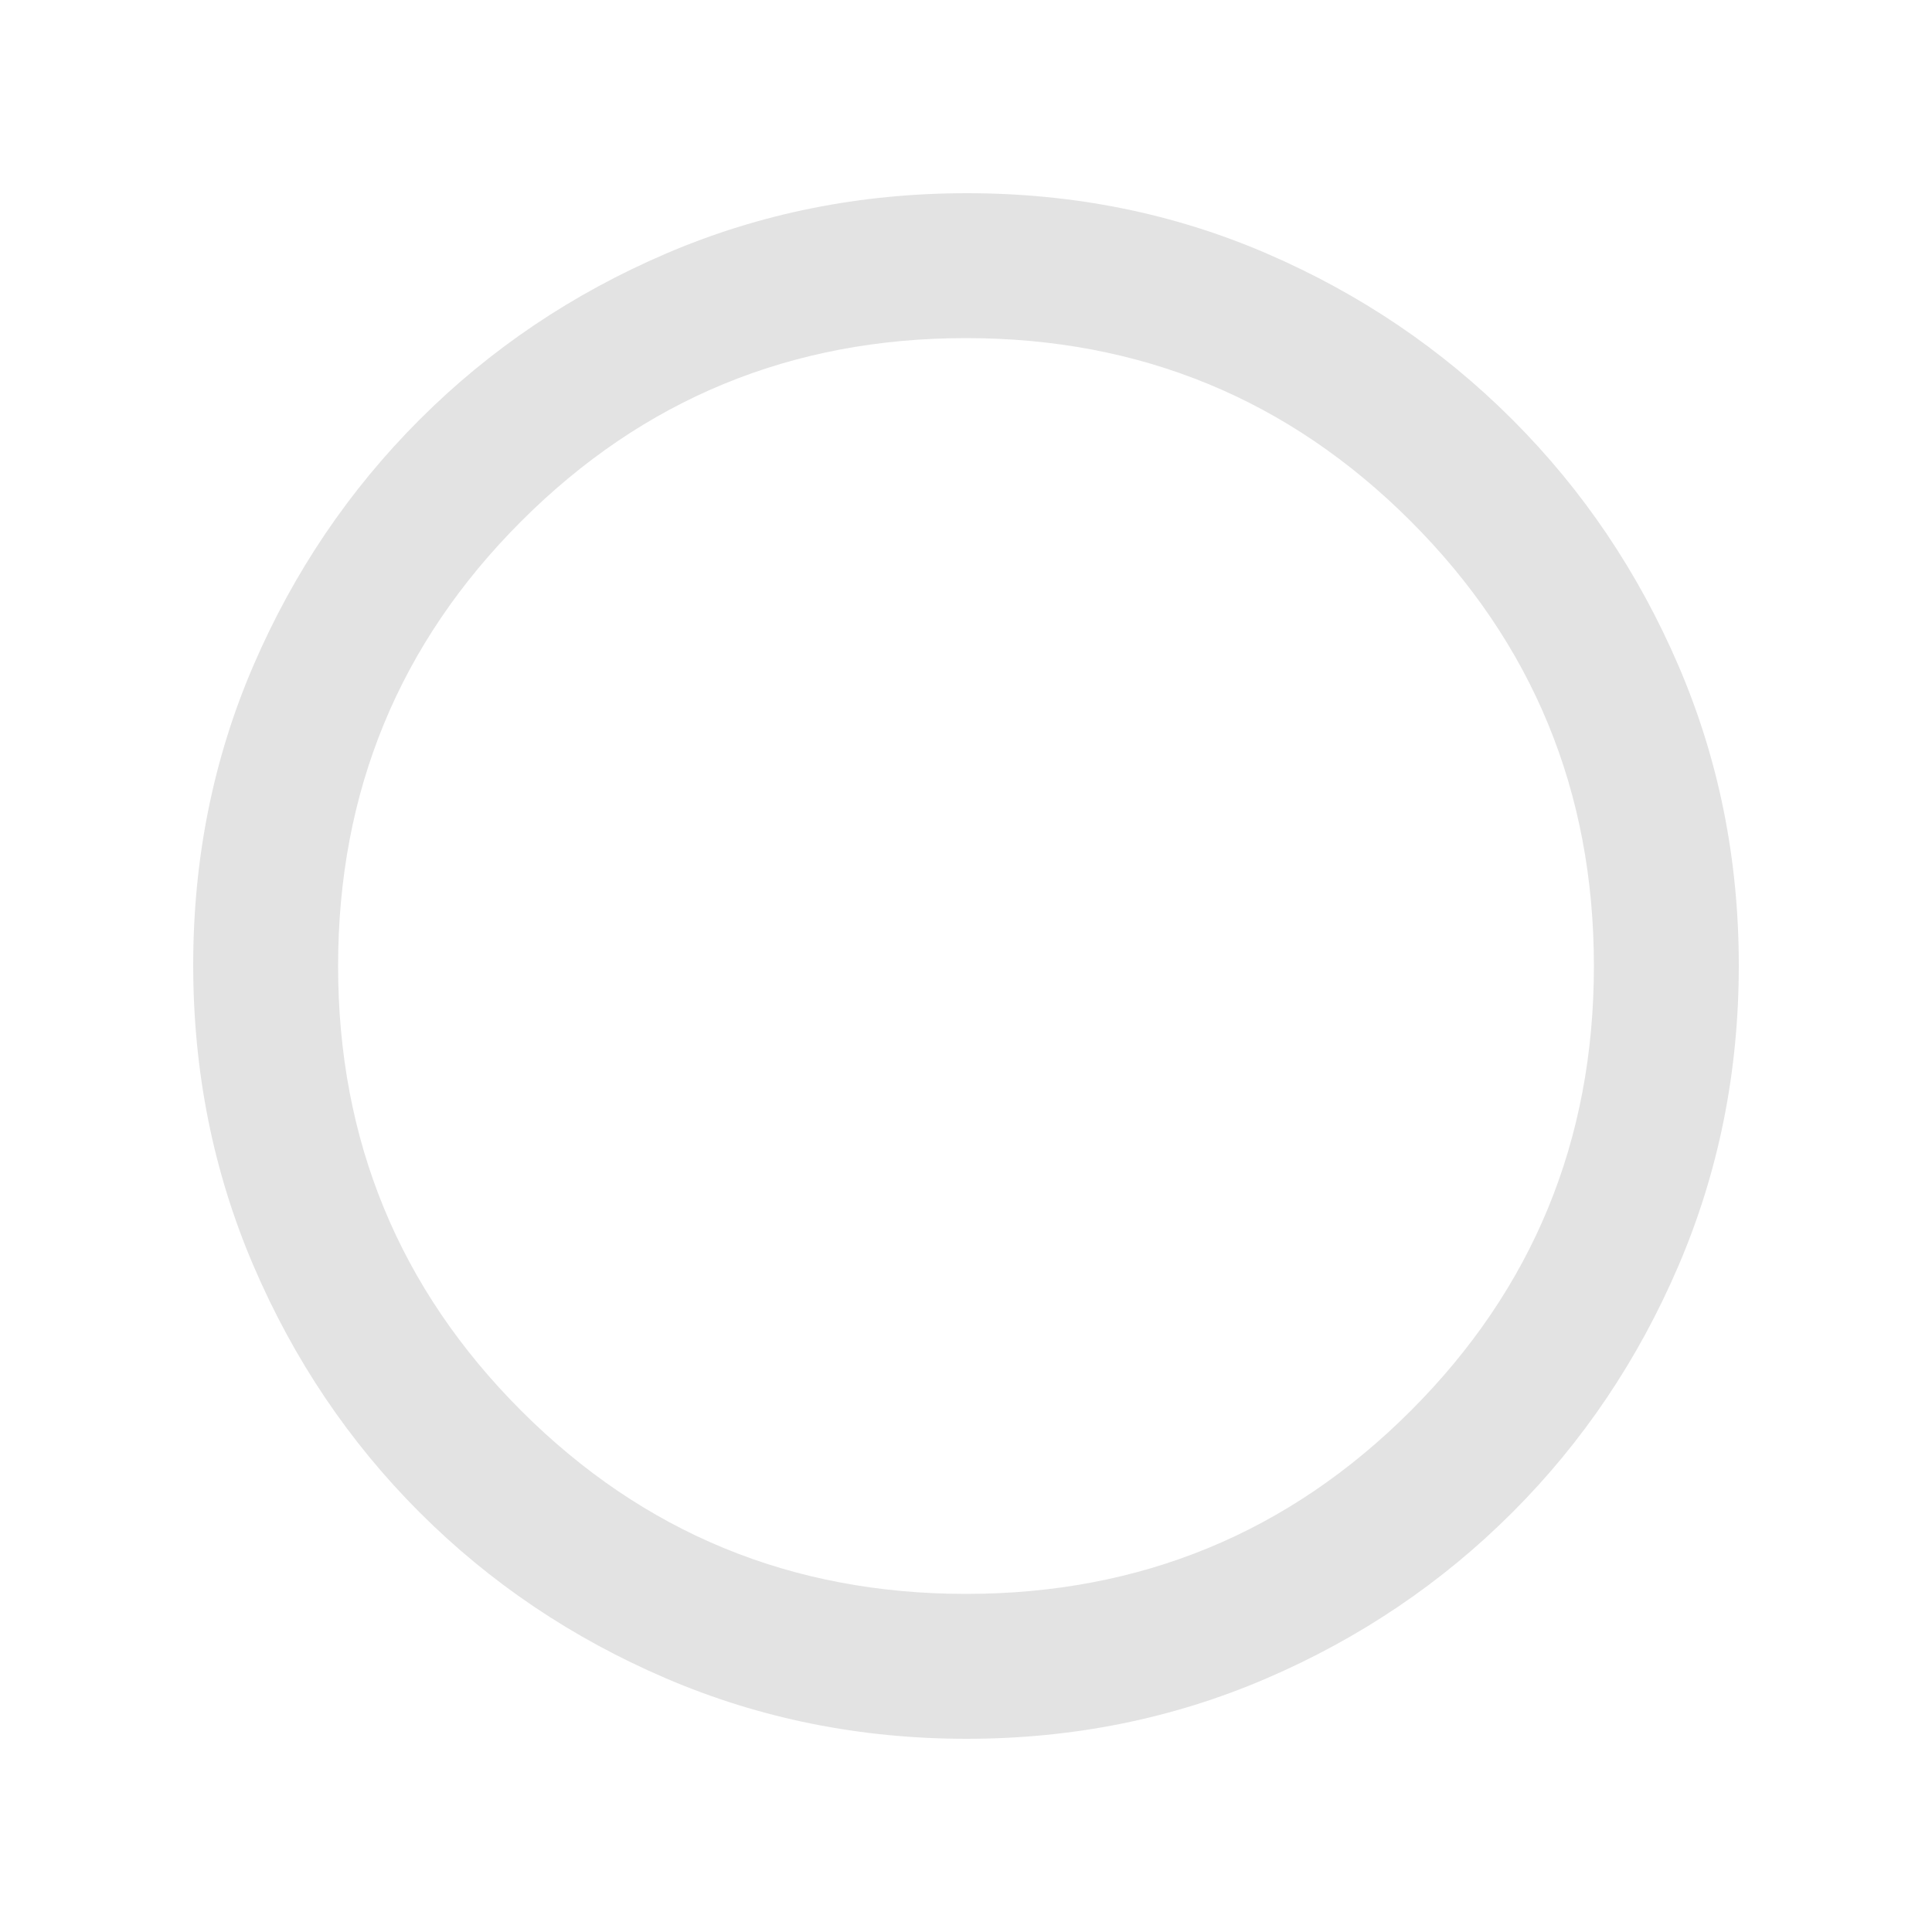
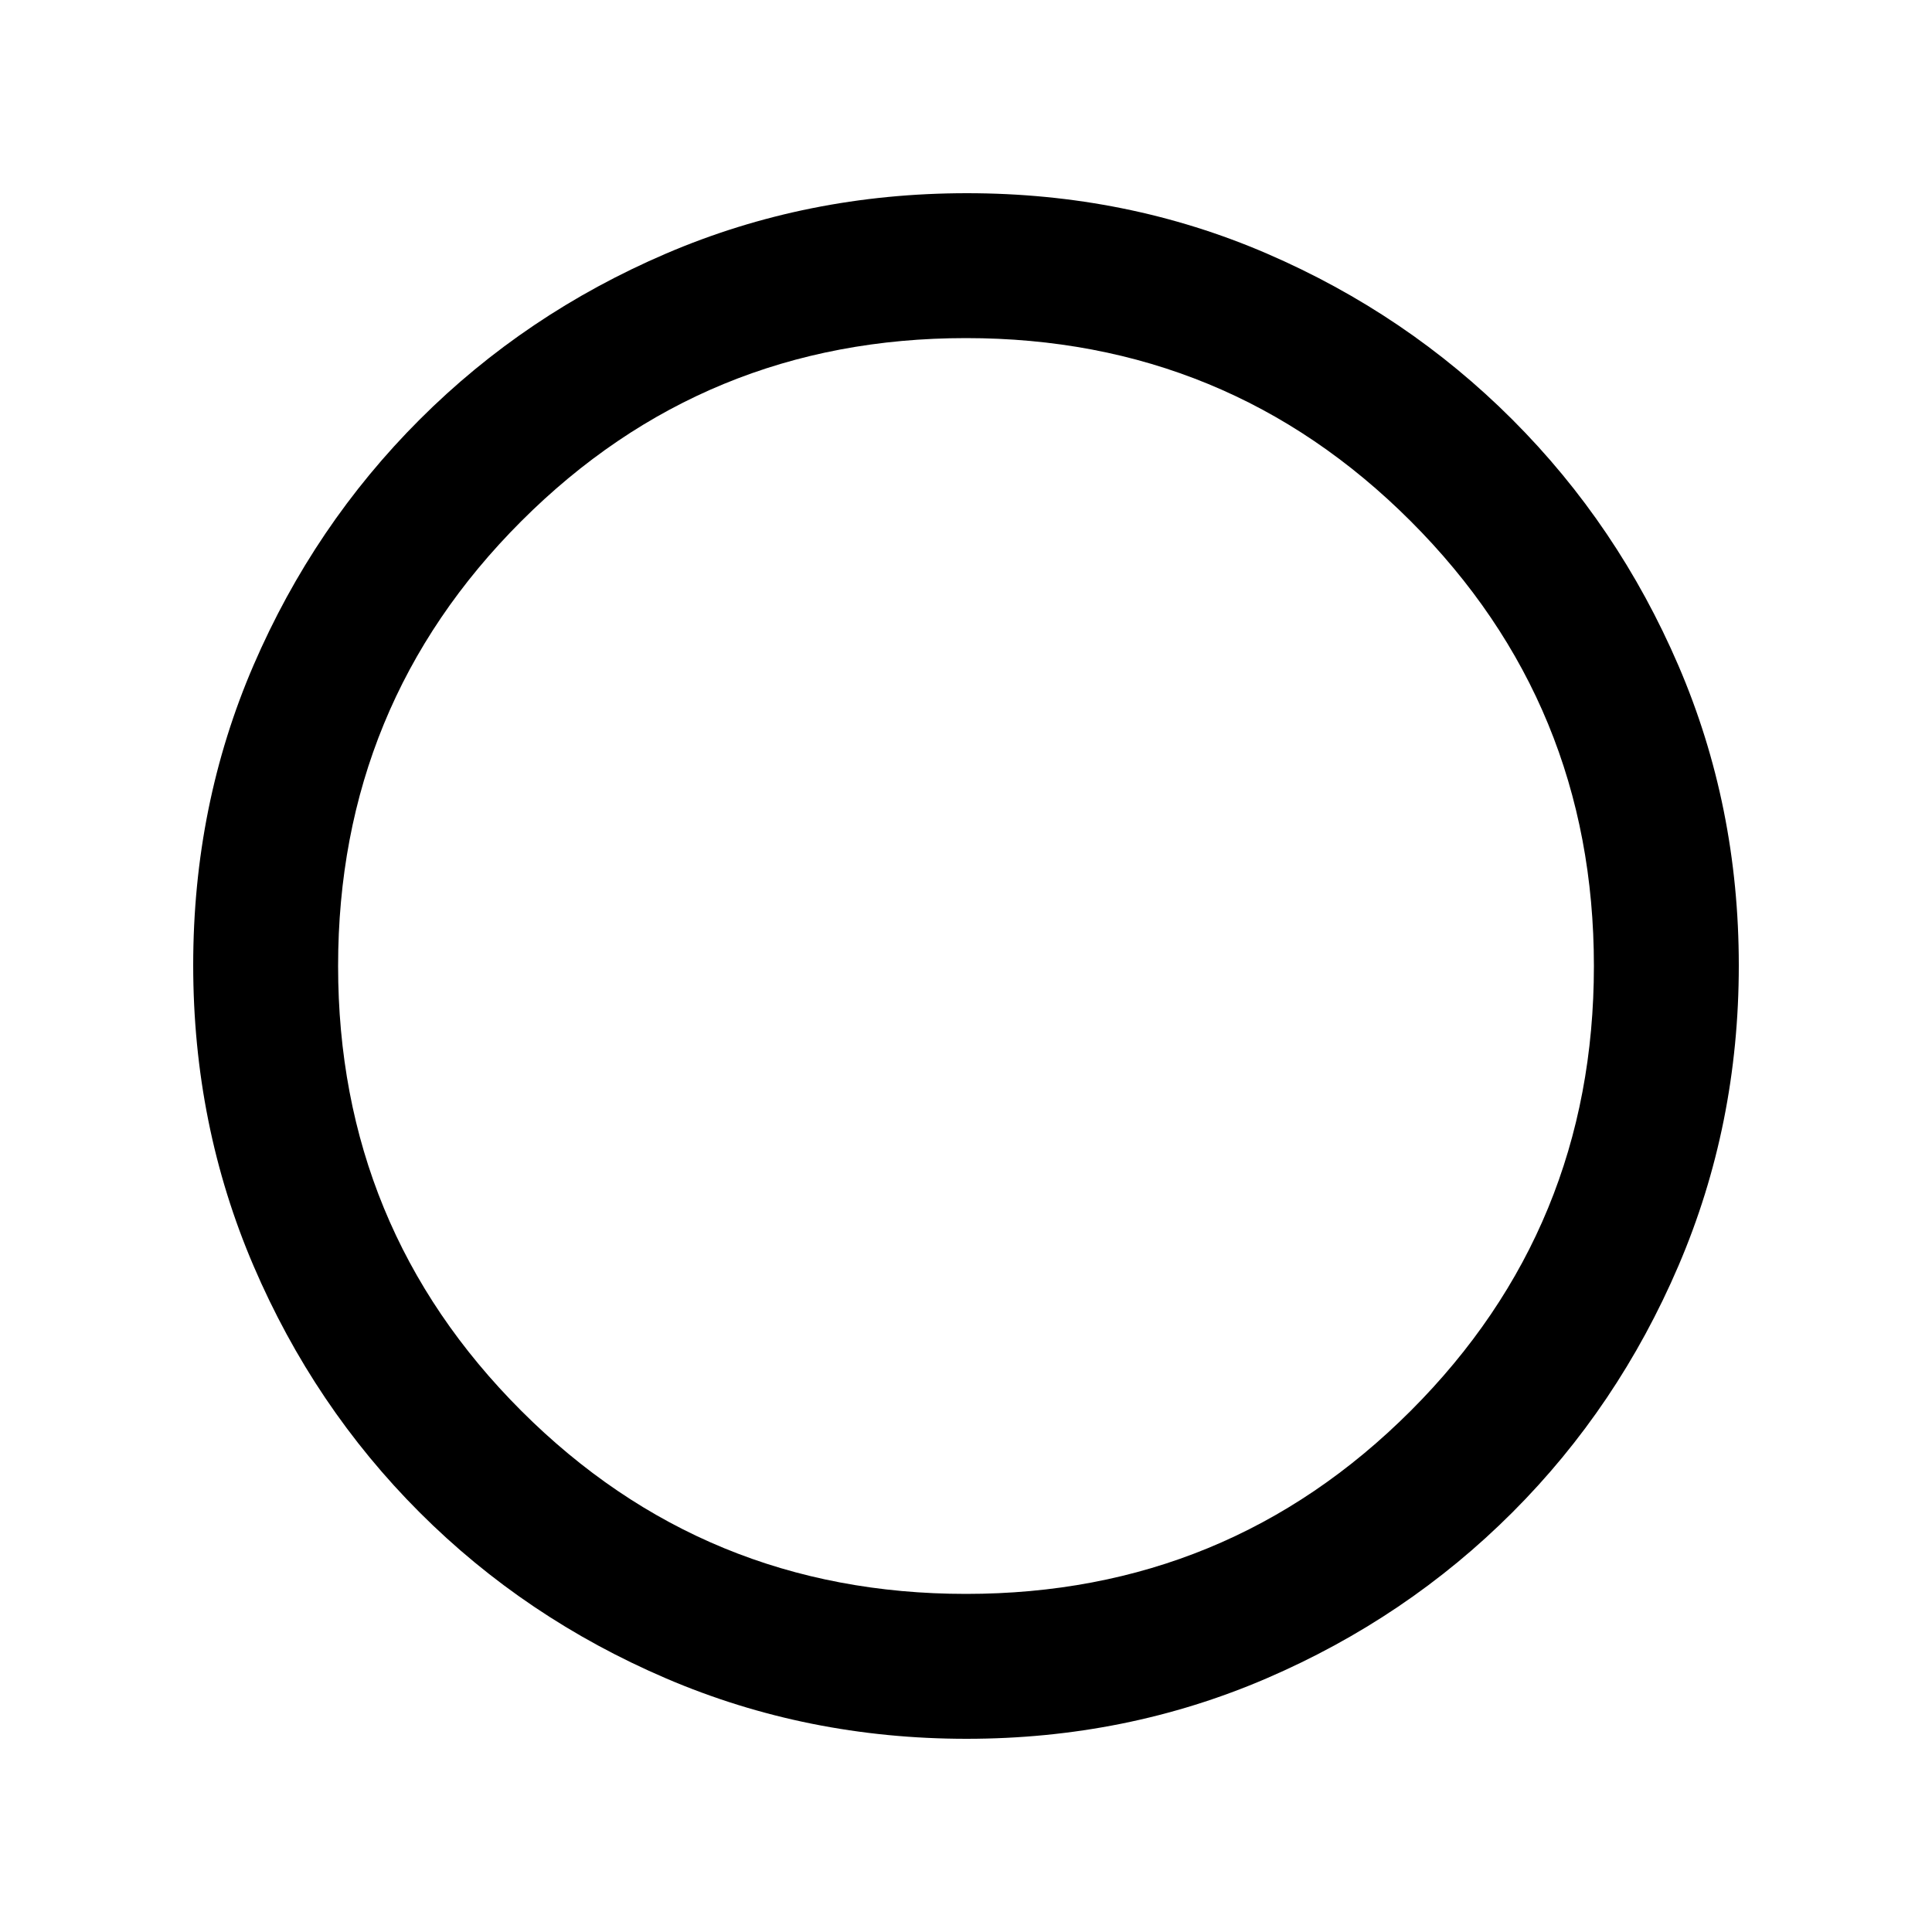
- <svg xmlns="http://www.w3.org/2000/svg" height="20px" viewBox="0 -960 960 960" width="20px" fill="#e3e3e3">
+ <svg xmlns="http://www.w3.org/2000/svg" height="20px" viewBox="0 -960 960 960" width="20px" fill="currentColor">
  <path d="M480.28-96Q401-96 331-126t-122.5-82.5Q156-261 126-330.96t-30-149.5Q96-560 126-629.5q30-69.5 82.5-122T330.96-834q69.96-30 149.5-30t149.04 30q69.5 30 122 82.5T834-629.28q30 69.73 30 149Q864-401 834-331t-82.5 122.5Q699-156 629.28-126q-69.73 30-149 30Zm-.28-72q130 0 221-91t91-221q0-130-91-221t-221-91q-130 0-221 91t-91 221q0 130 91 221t221 91Z" />
</svg>
